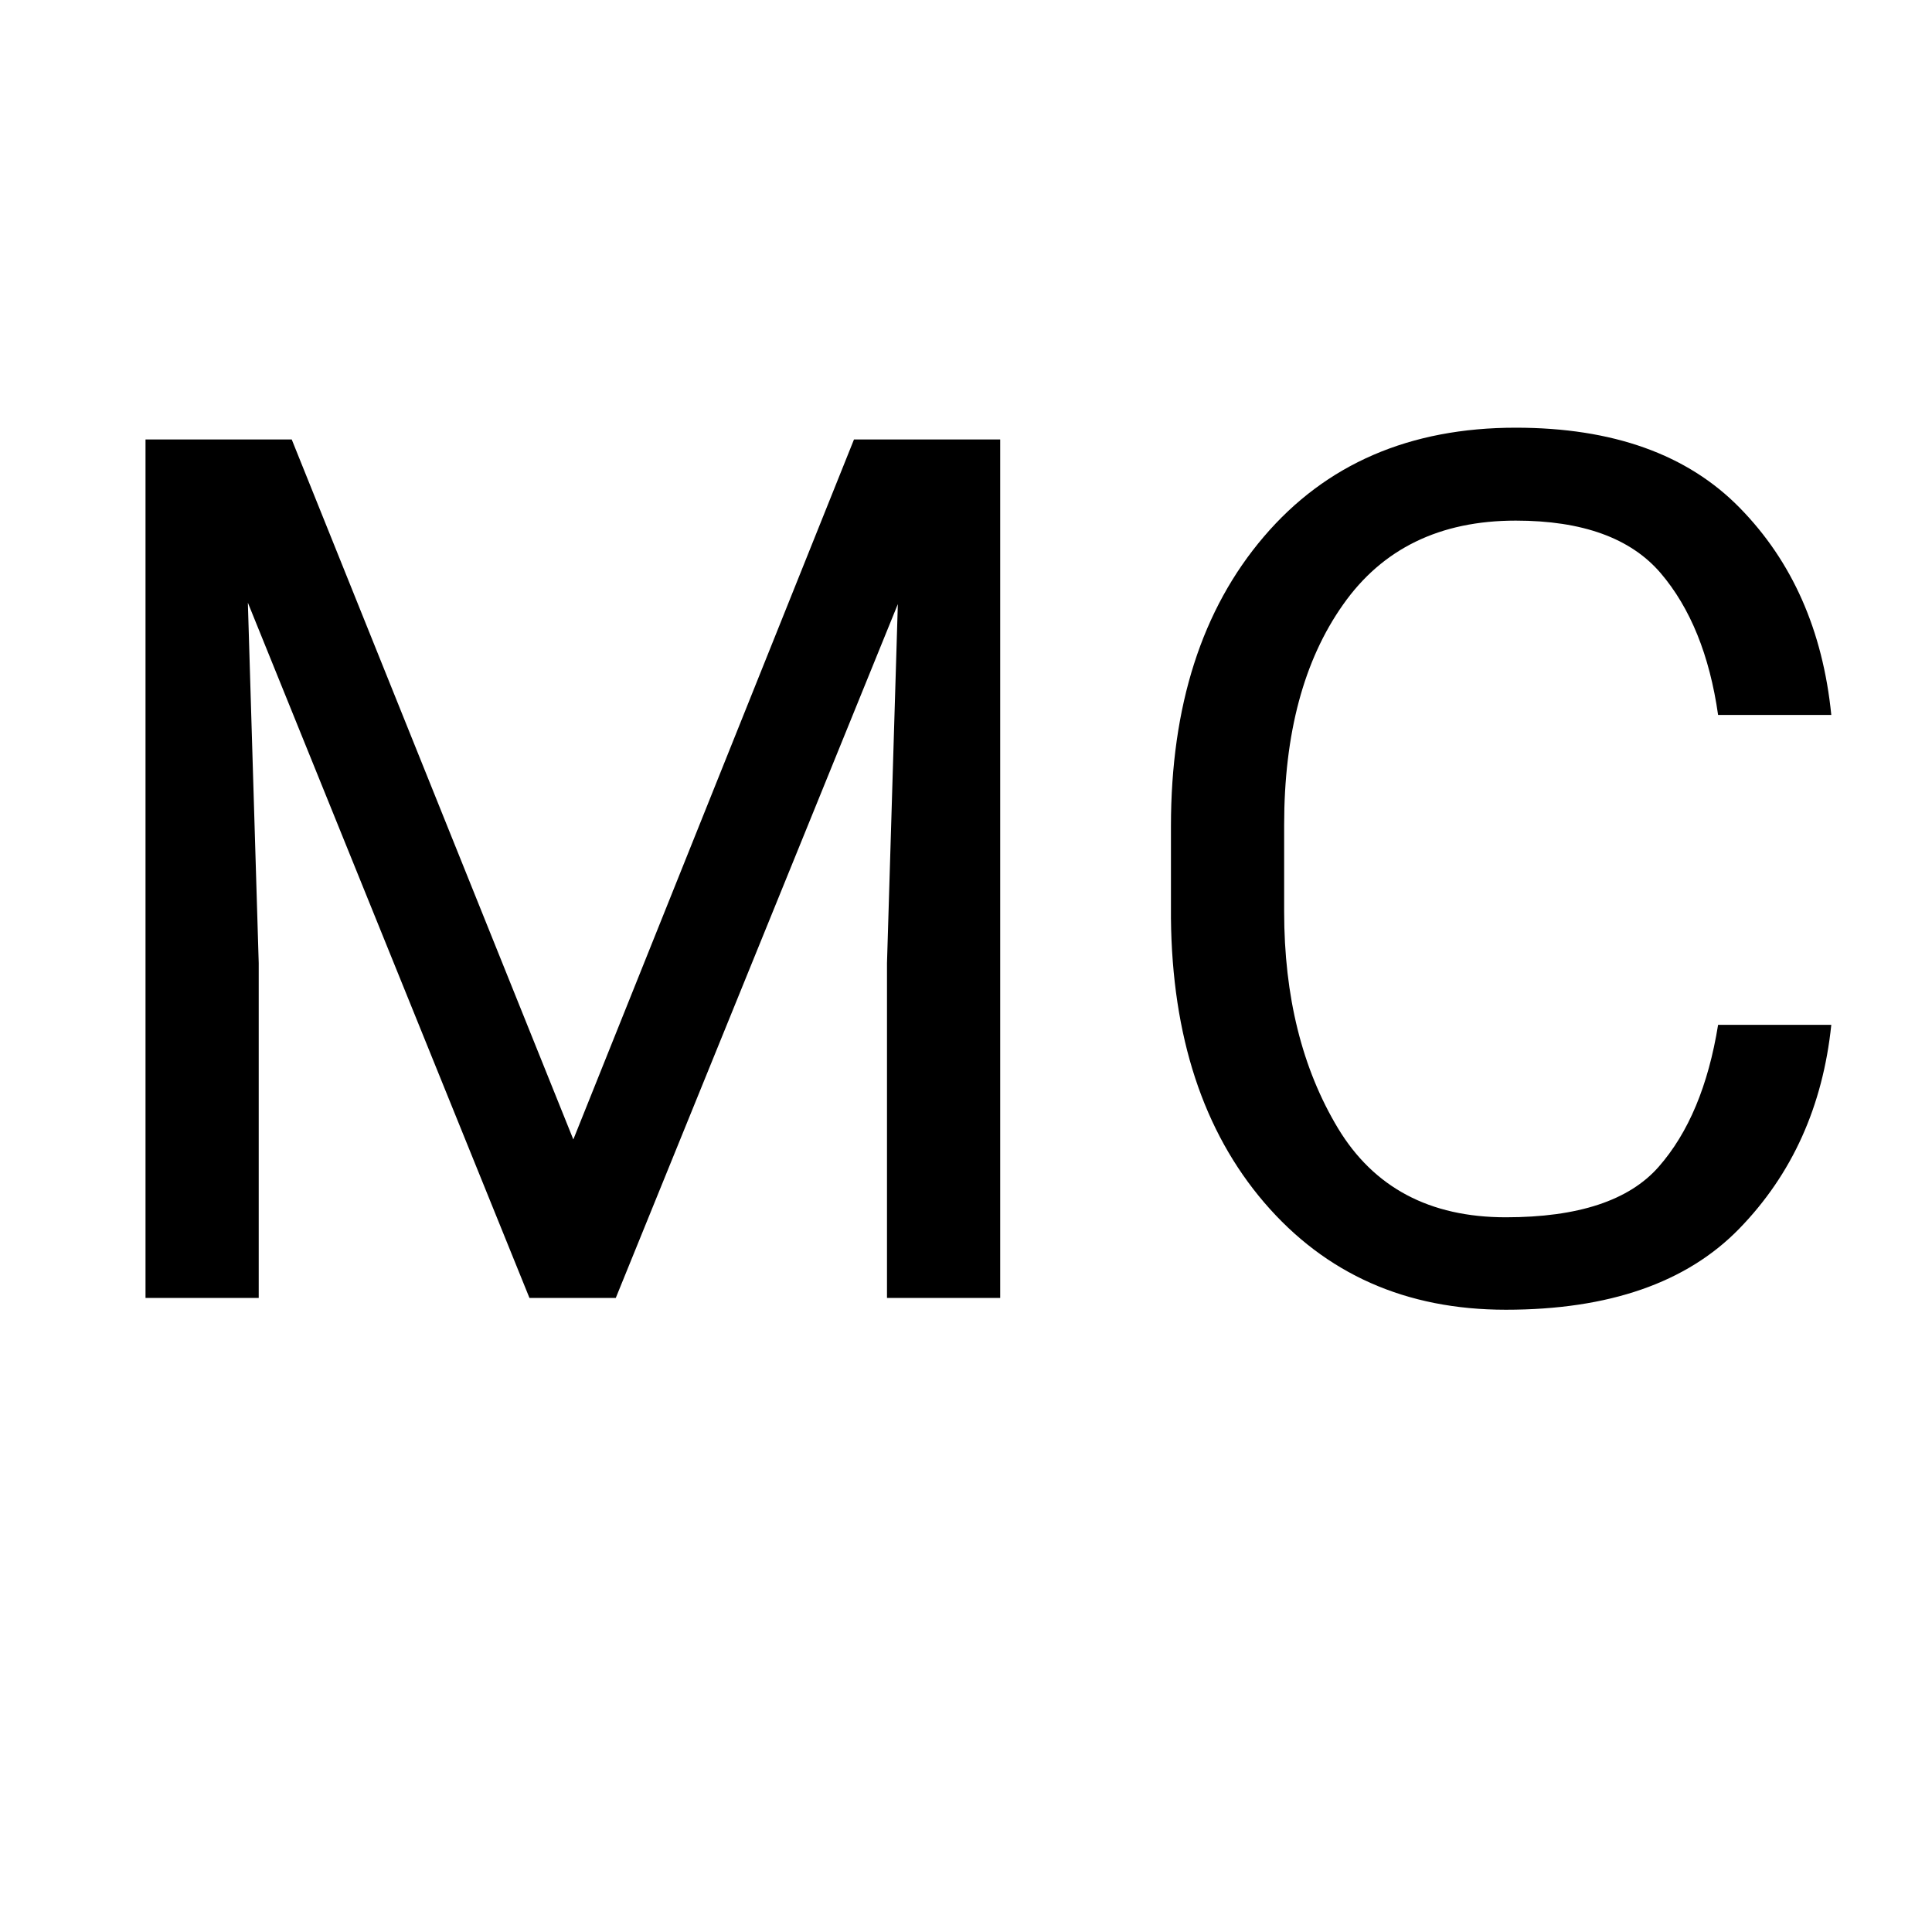
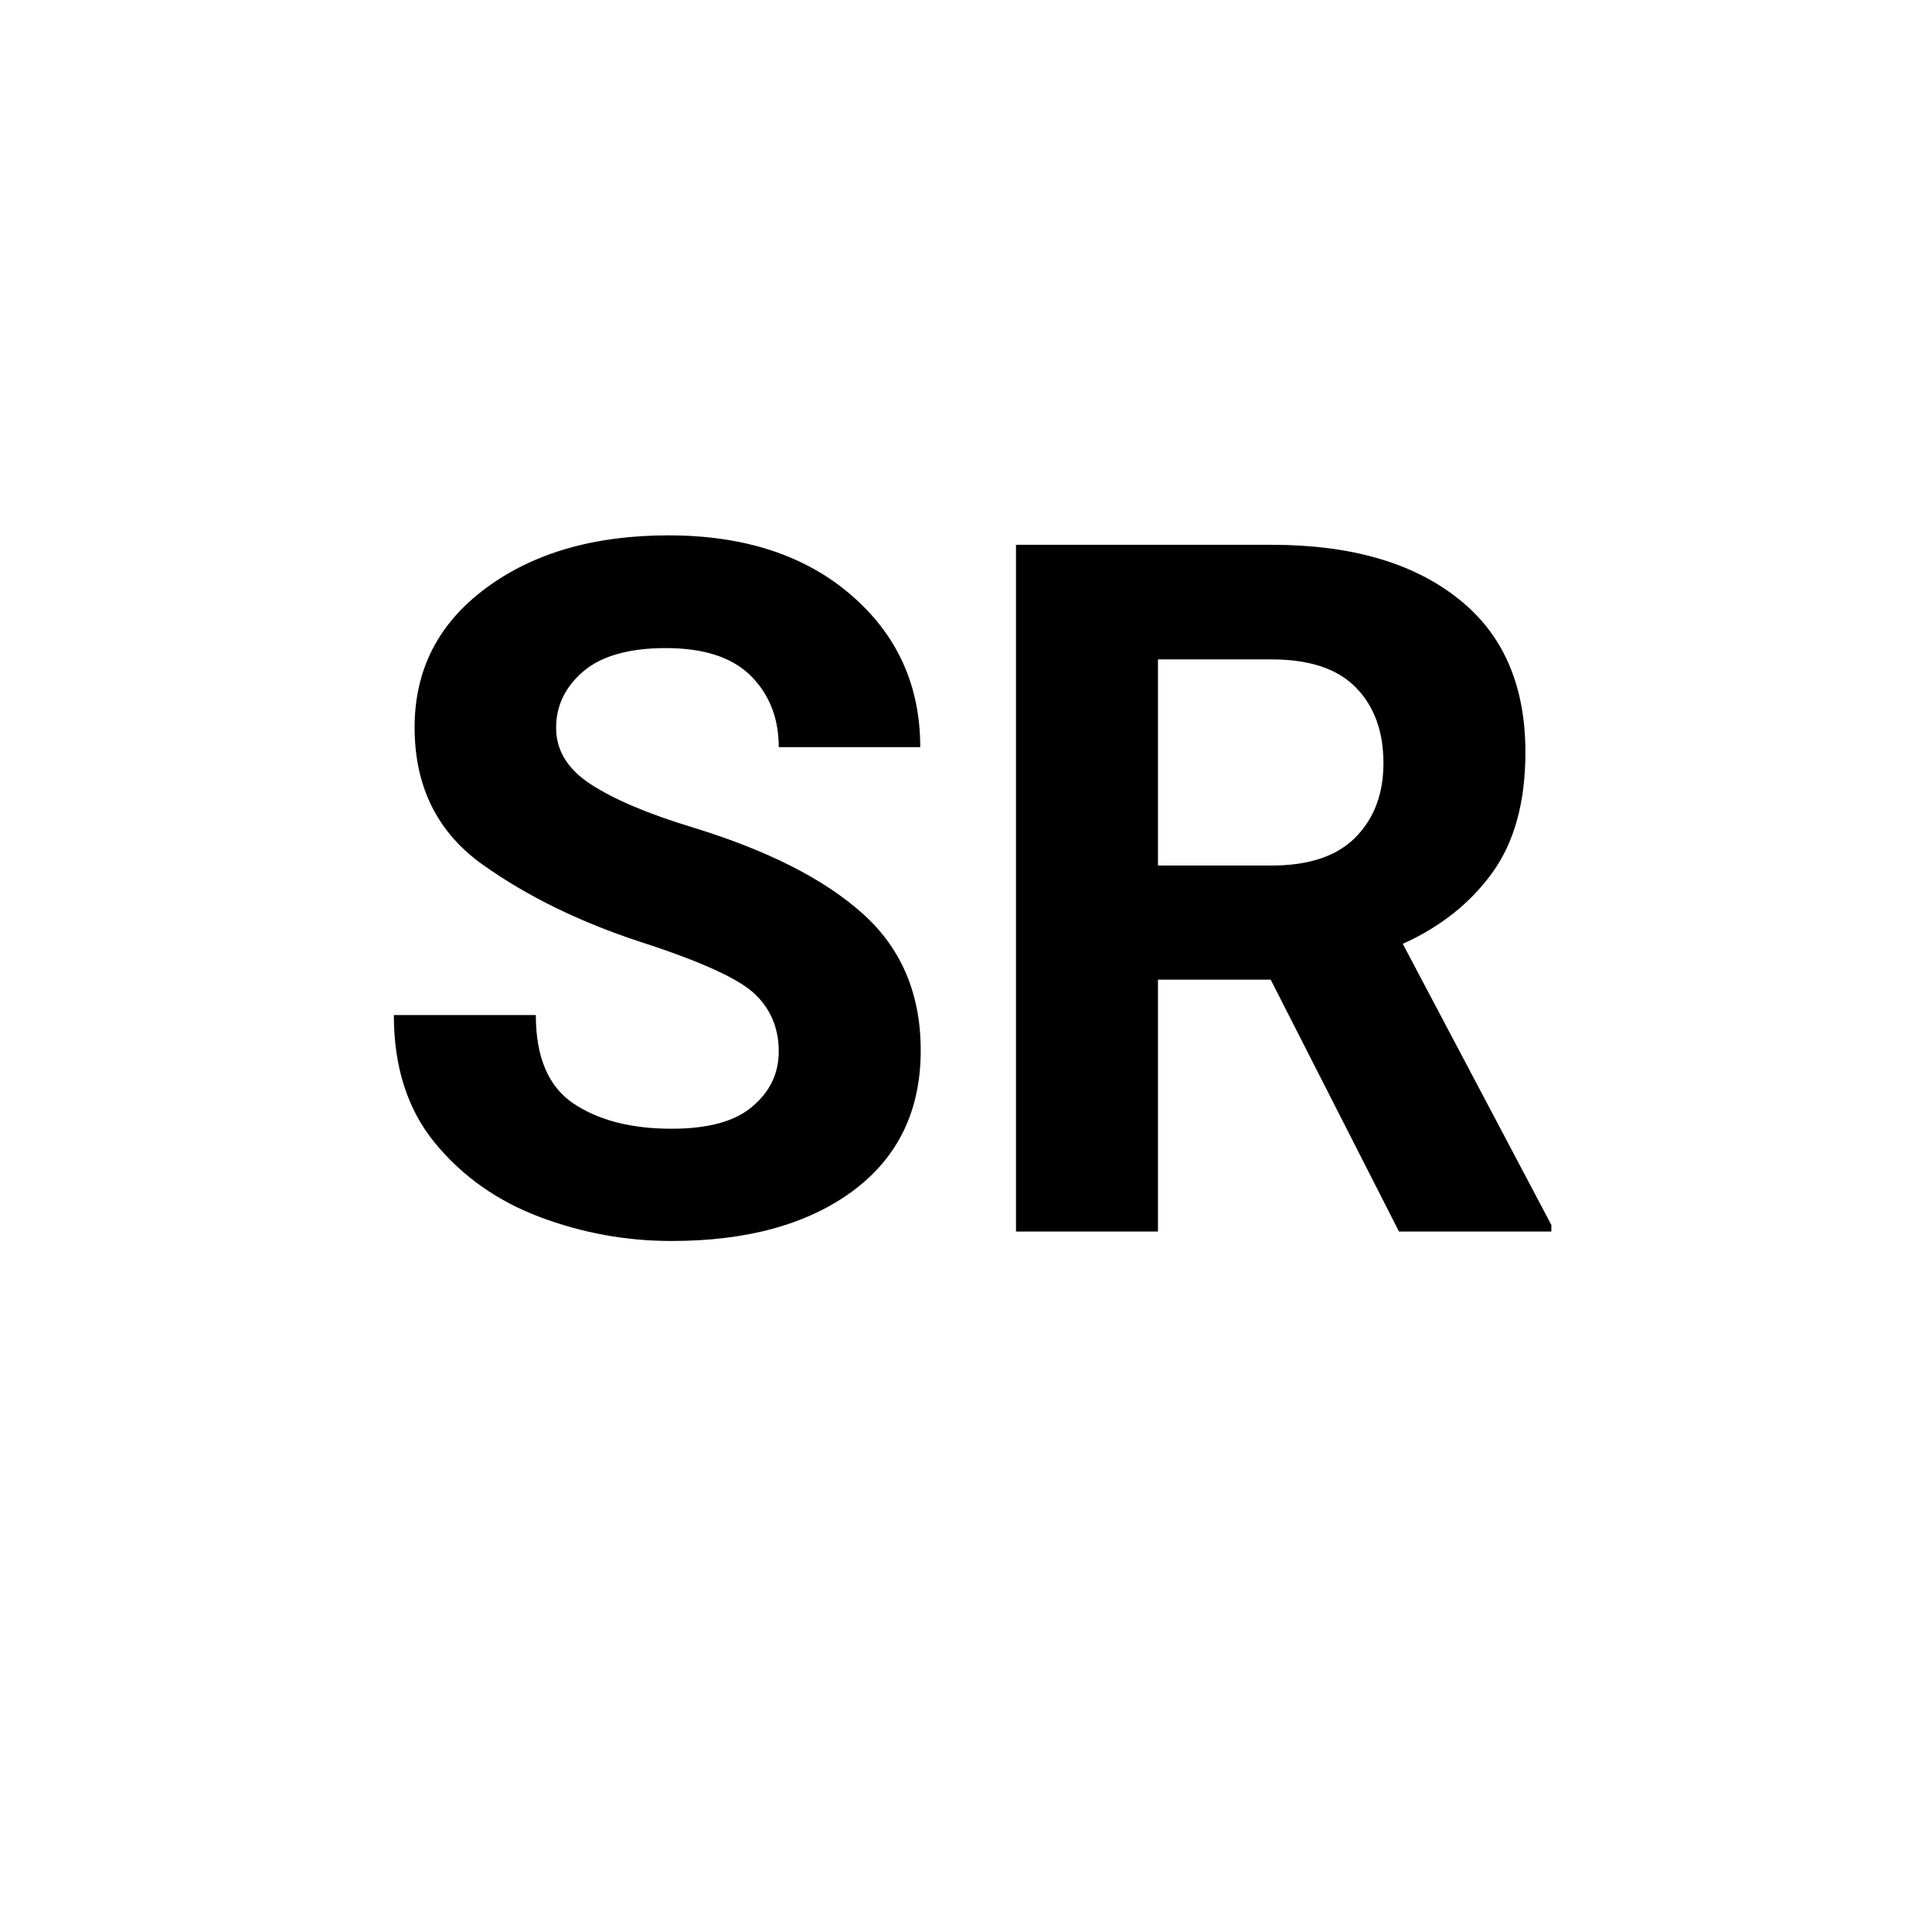
- <svg xmlns="http://www.w3.org/2000/svg" width="64" height="64" viewBox="0 0 64 64" role="img" aria-label="MC">
-   <text x="50%" y="50%" dominant-baseline="middle" text-anchor="middle" font-family="-apple-system,BlinkMacSystemFont,'Segoe UI',Roboto,Arial,'Noto Sans',sans-serif" font-size="40" fill="#000000">MC</text>
+ <svg xmlns="http://www.w3.org/2000/svg" width="64" height="64" viewBox="0 0 64 64" role="img" aria-label="Second River Games">
+   <text x="50%" y="50%" dominant-baseline="middle" text-anchor="middle" font-family="-apple-system,BlinkMacSystemFont,'Segoe UI',Roboto,Arial,'Noto Sans',sans-serif" font-size="32" font-weight="700" fill="#000000">SR</text>
</svg>
